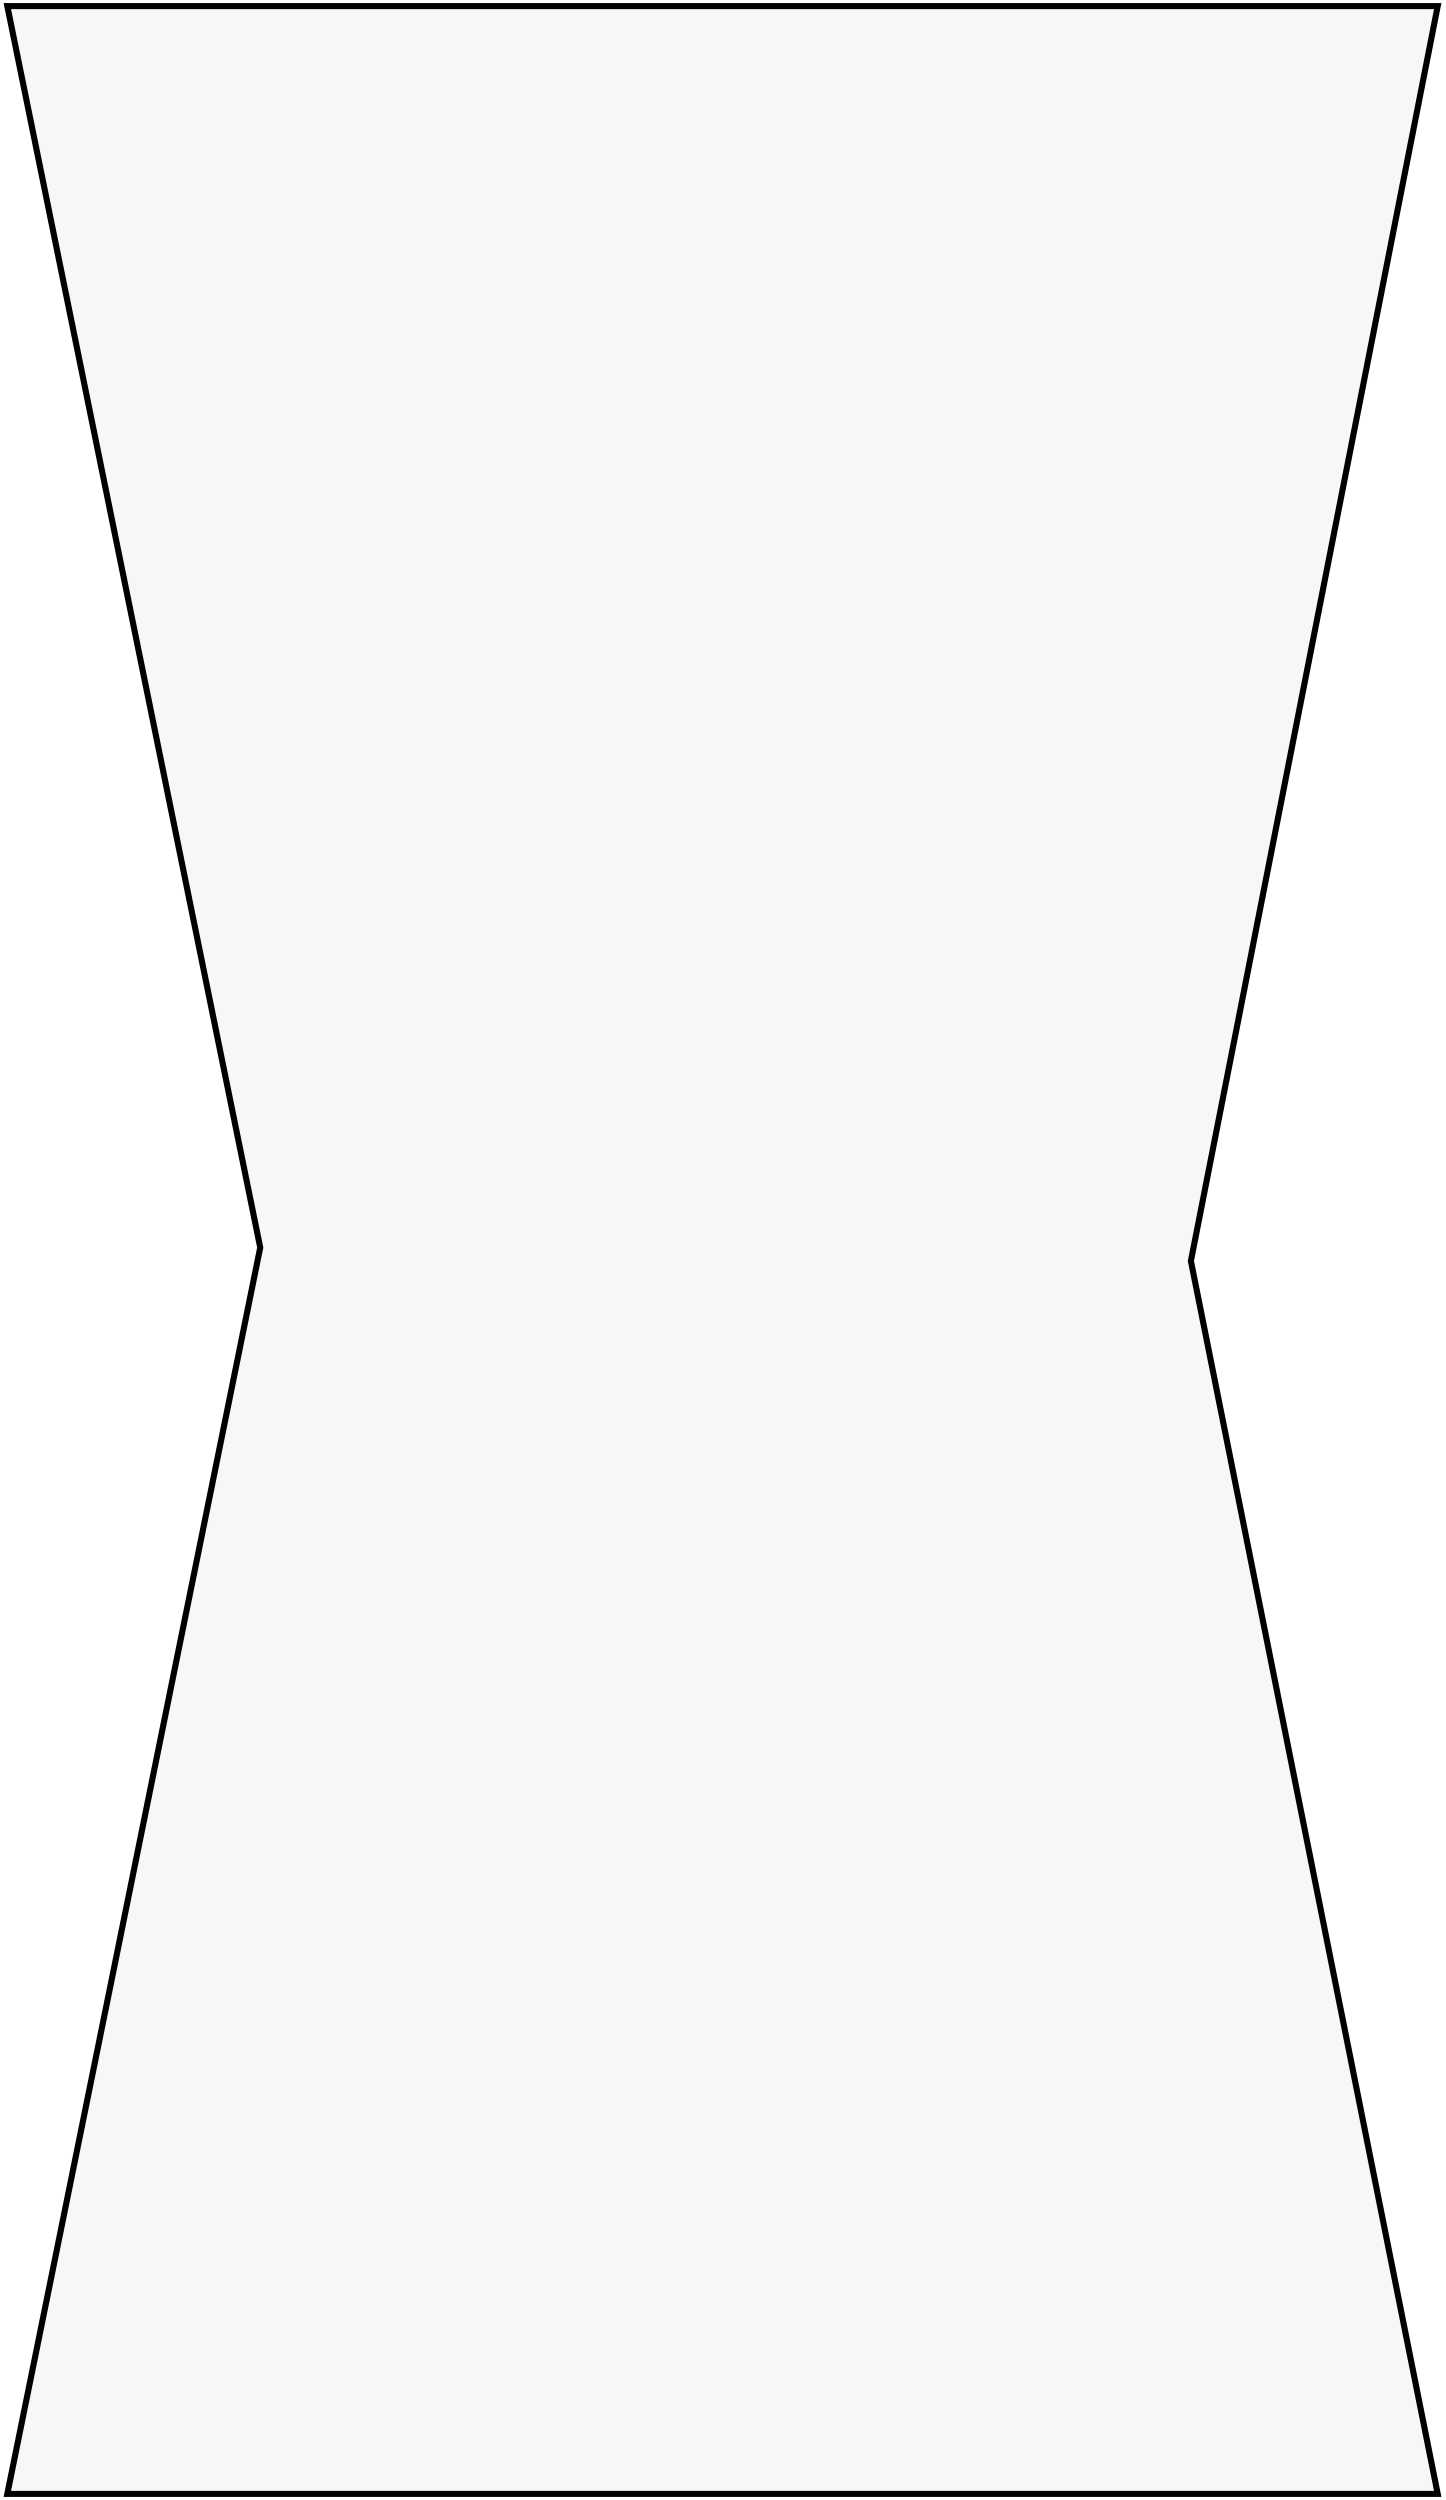
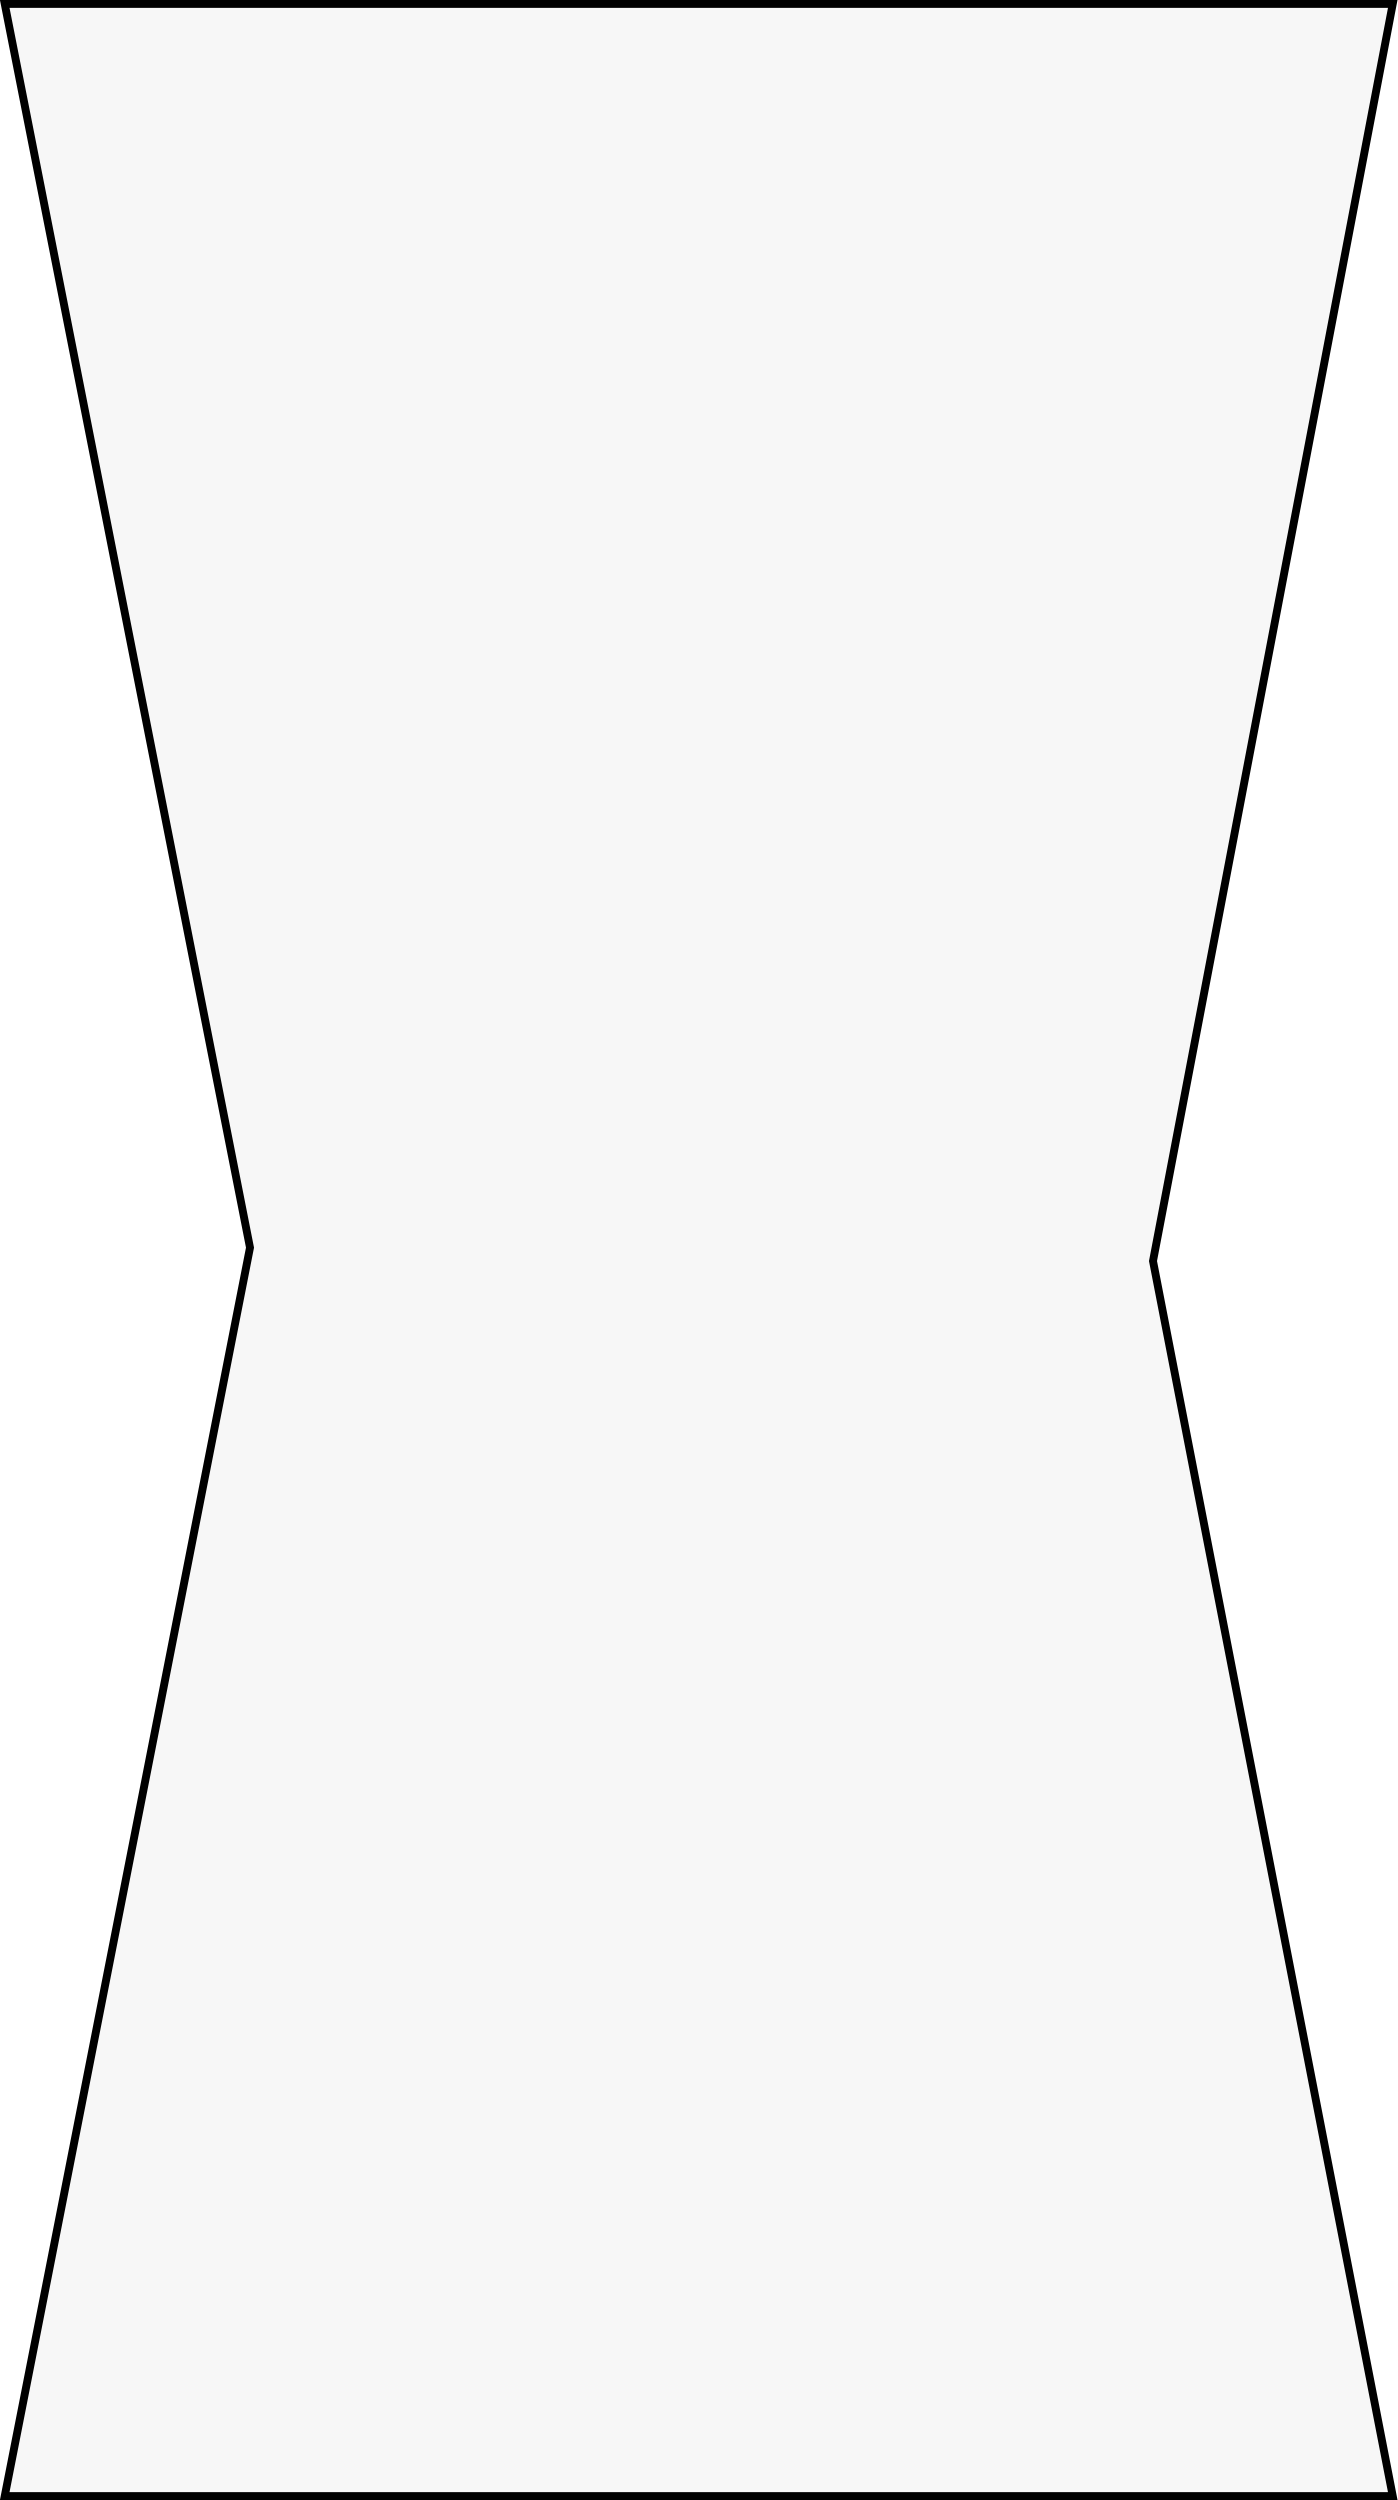
- <svg xmlns="http://www.w3.org/2000/svg" id="uuid-933c824f-8402-47b4-a98b-c56e1093d05b" width="237.2" height="410.2" viewBox="0 0 237.2 410.2">
-   <g id="uuid-92ffd259-de72-4e6a-8a96-66fd8dd4632e">
-     <polygon points="235.9 409.2 1.2 409.2 42.7 204.7 1.2 1 235.9 1 195.4 206.9 235.9 409.2" style="fill: #f7f7f7; stroke: #000; stroke-miterlimit: 10; stroke-width: 1px;" />
+ <svg xmlns="http://www.w3.org/2000/svg" id="uuid-4e9e8192-0ff1-4eb8-bb63-60e4fa35e1df" data-name="Layer 2" width="177.2" height="317" viewBox="0 0 177.2 317">
+   <g id="uuid-7ebf671c-9057-47d3-aa29-b06f134b03fb" data-name="Capa 1">
+     <polygon points="176.6 316.5 .6 316.5 31.7 158.2 .6 .5 176.6 .5 146.2 159.9 176.6 316.5" style="fill: #f7f7f7; stroke: #000; stroke-miterlimit: 10;" />
  </g>
</svg>
